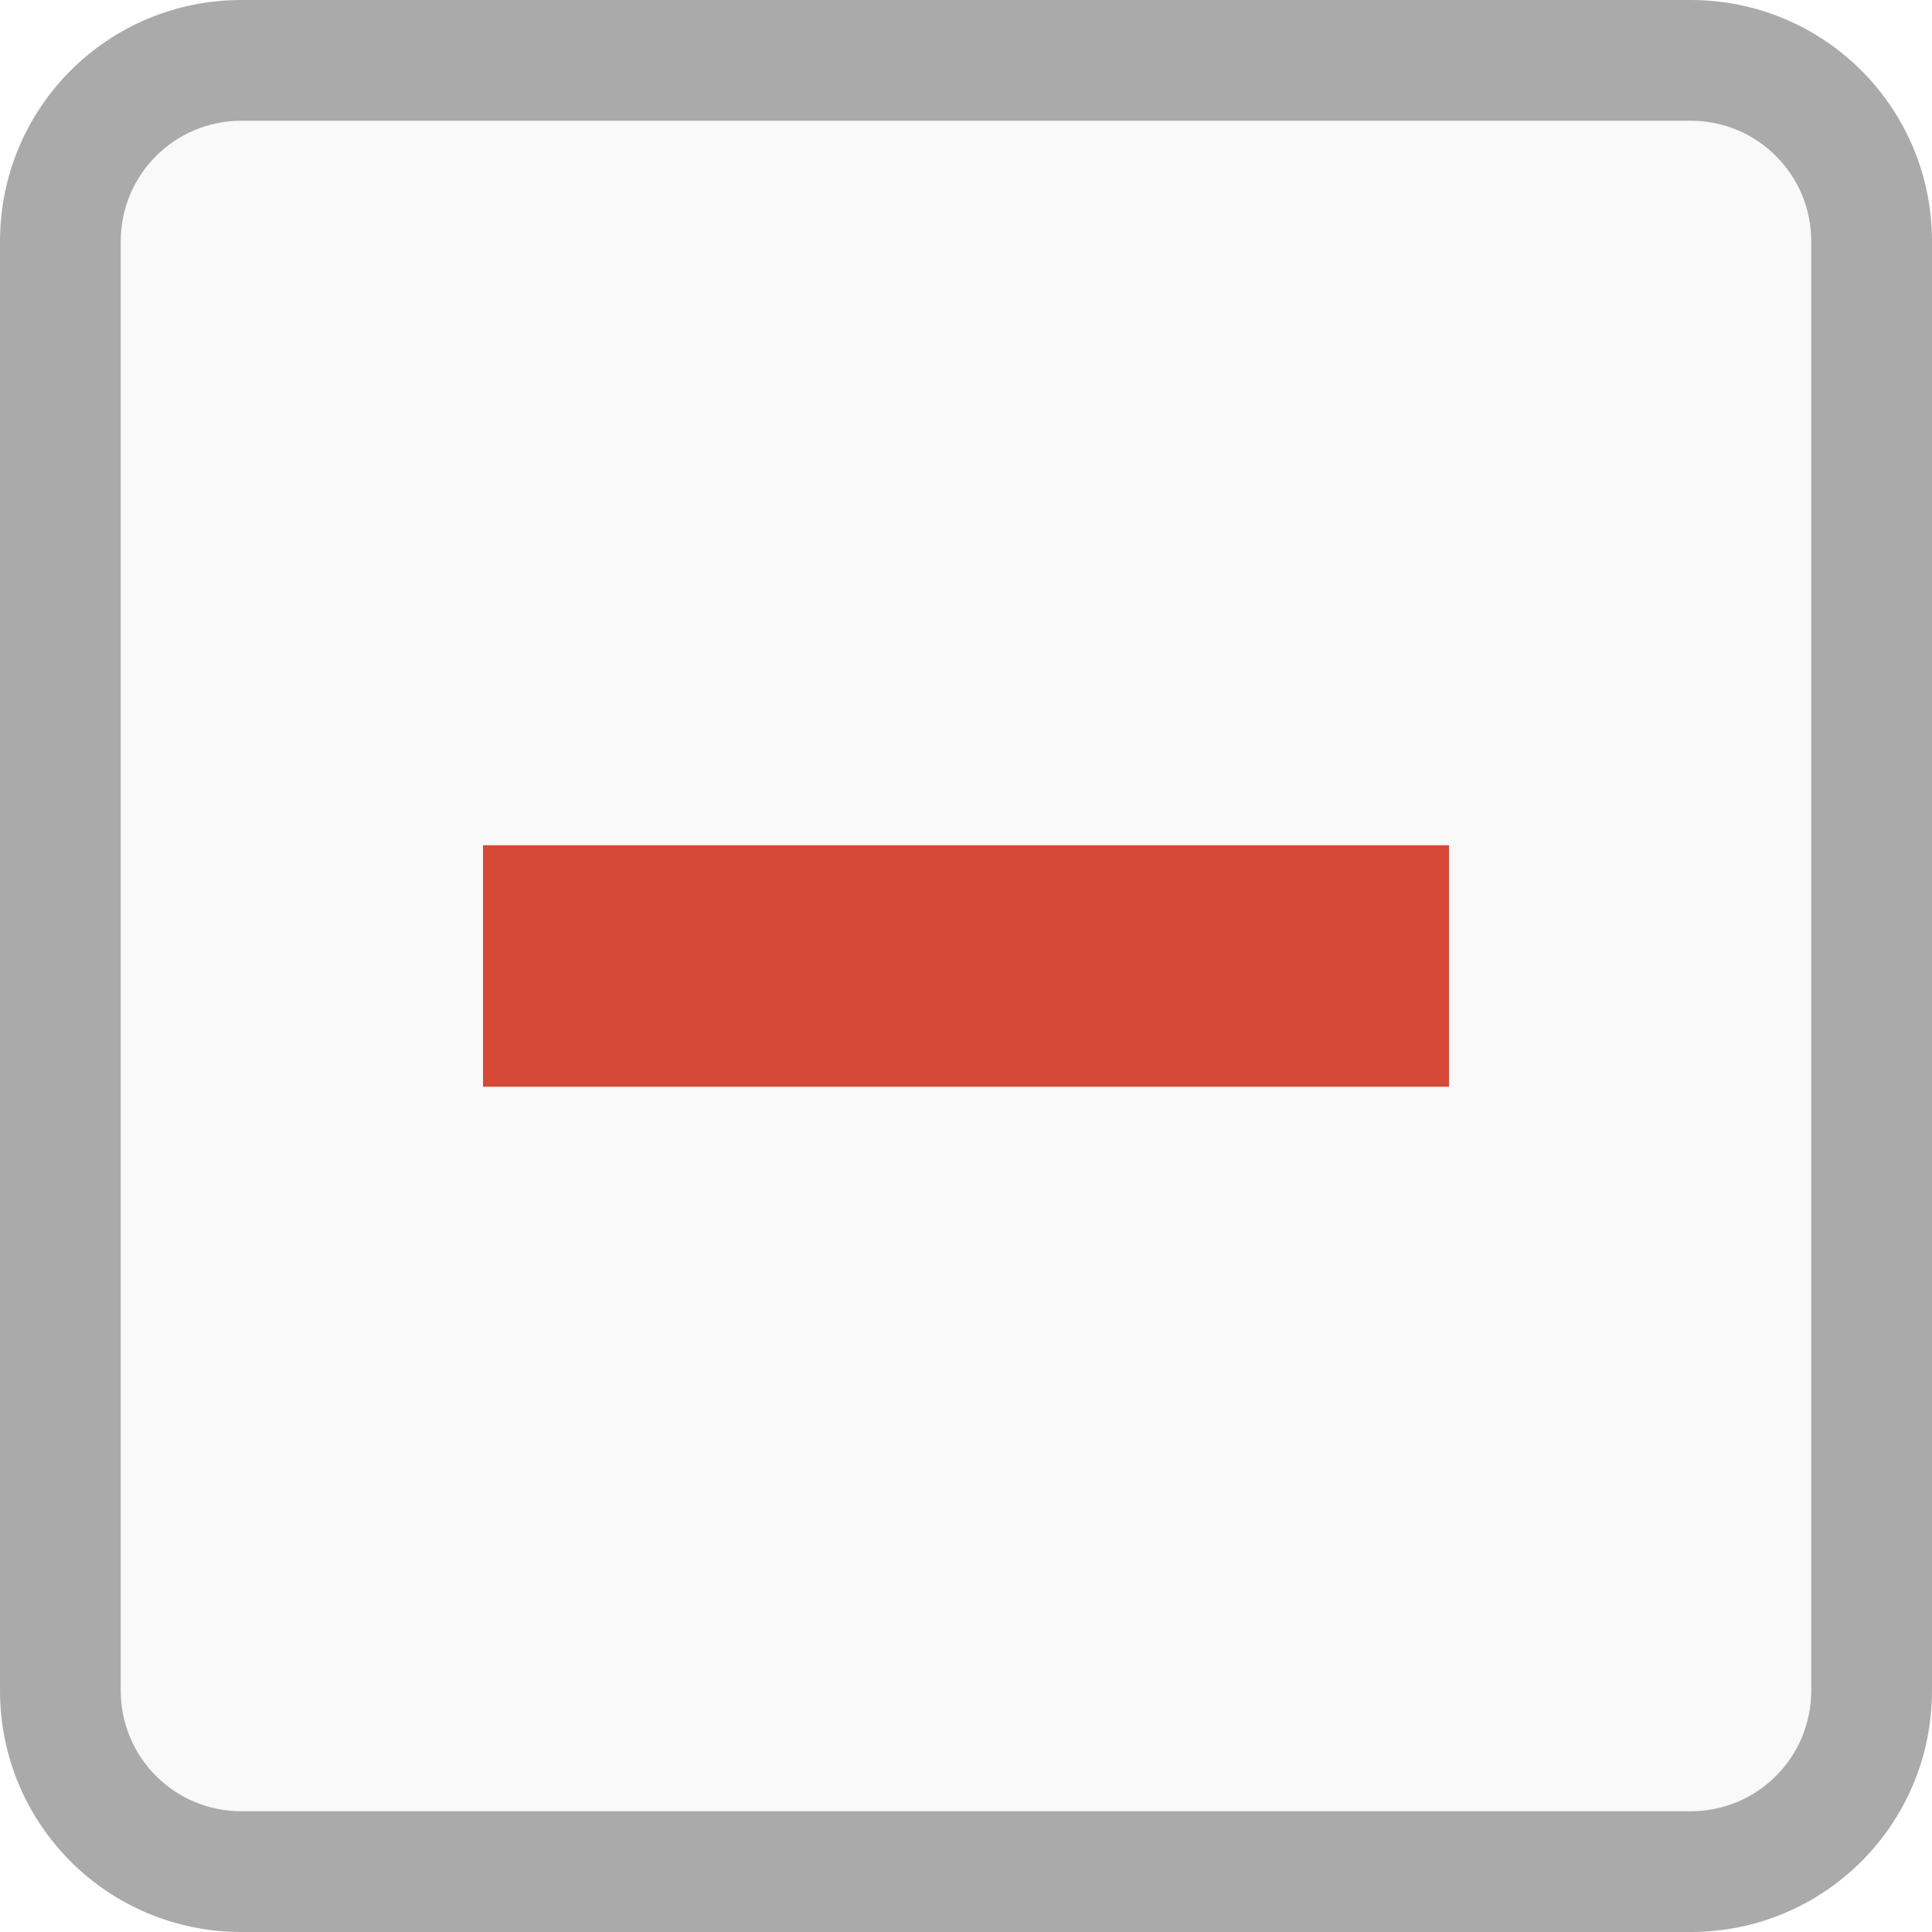
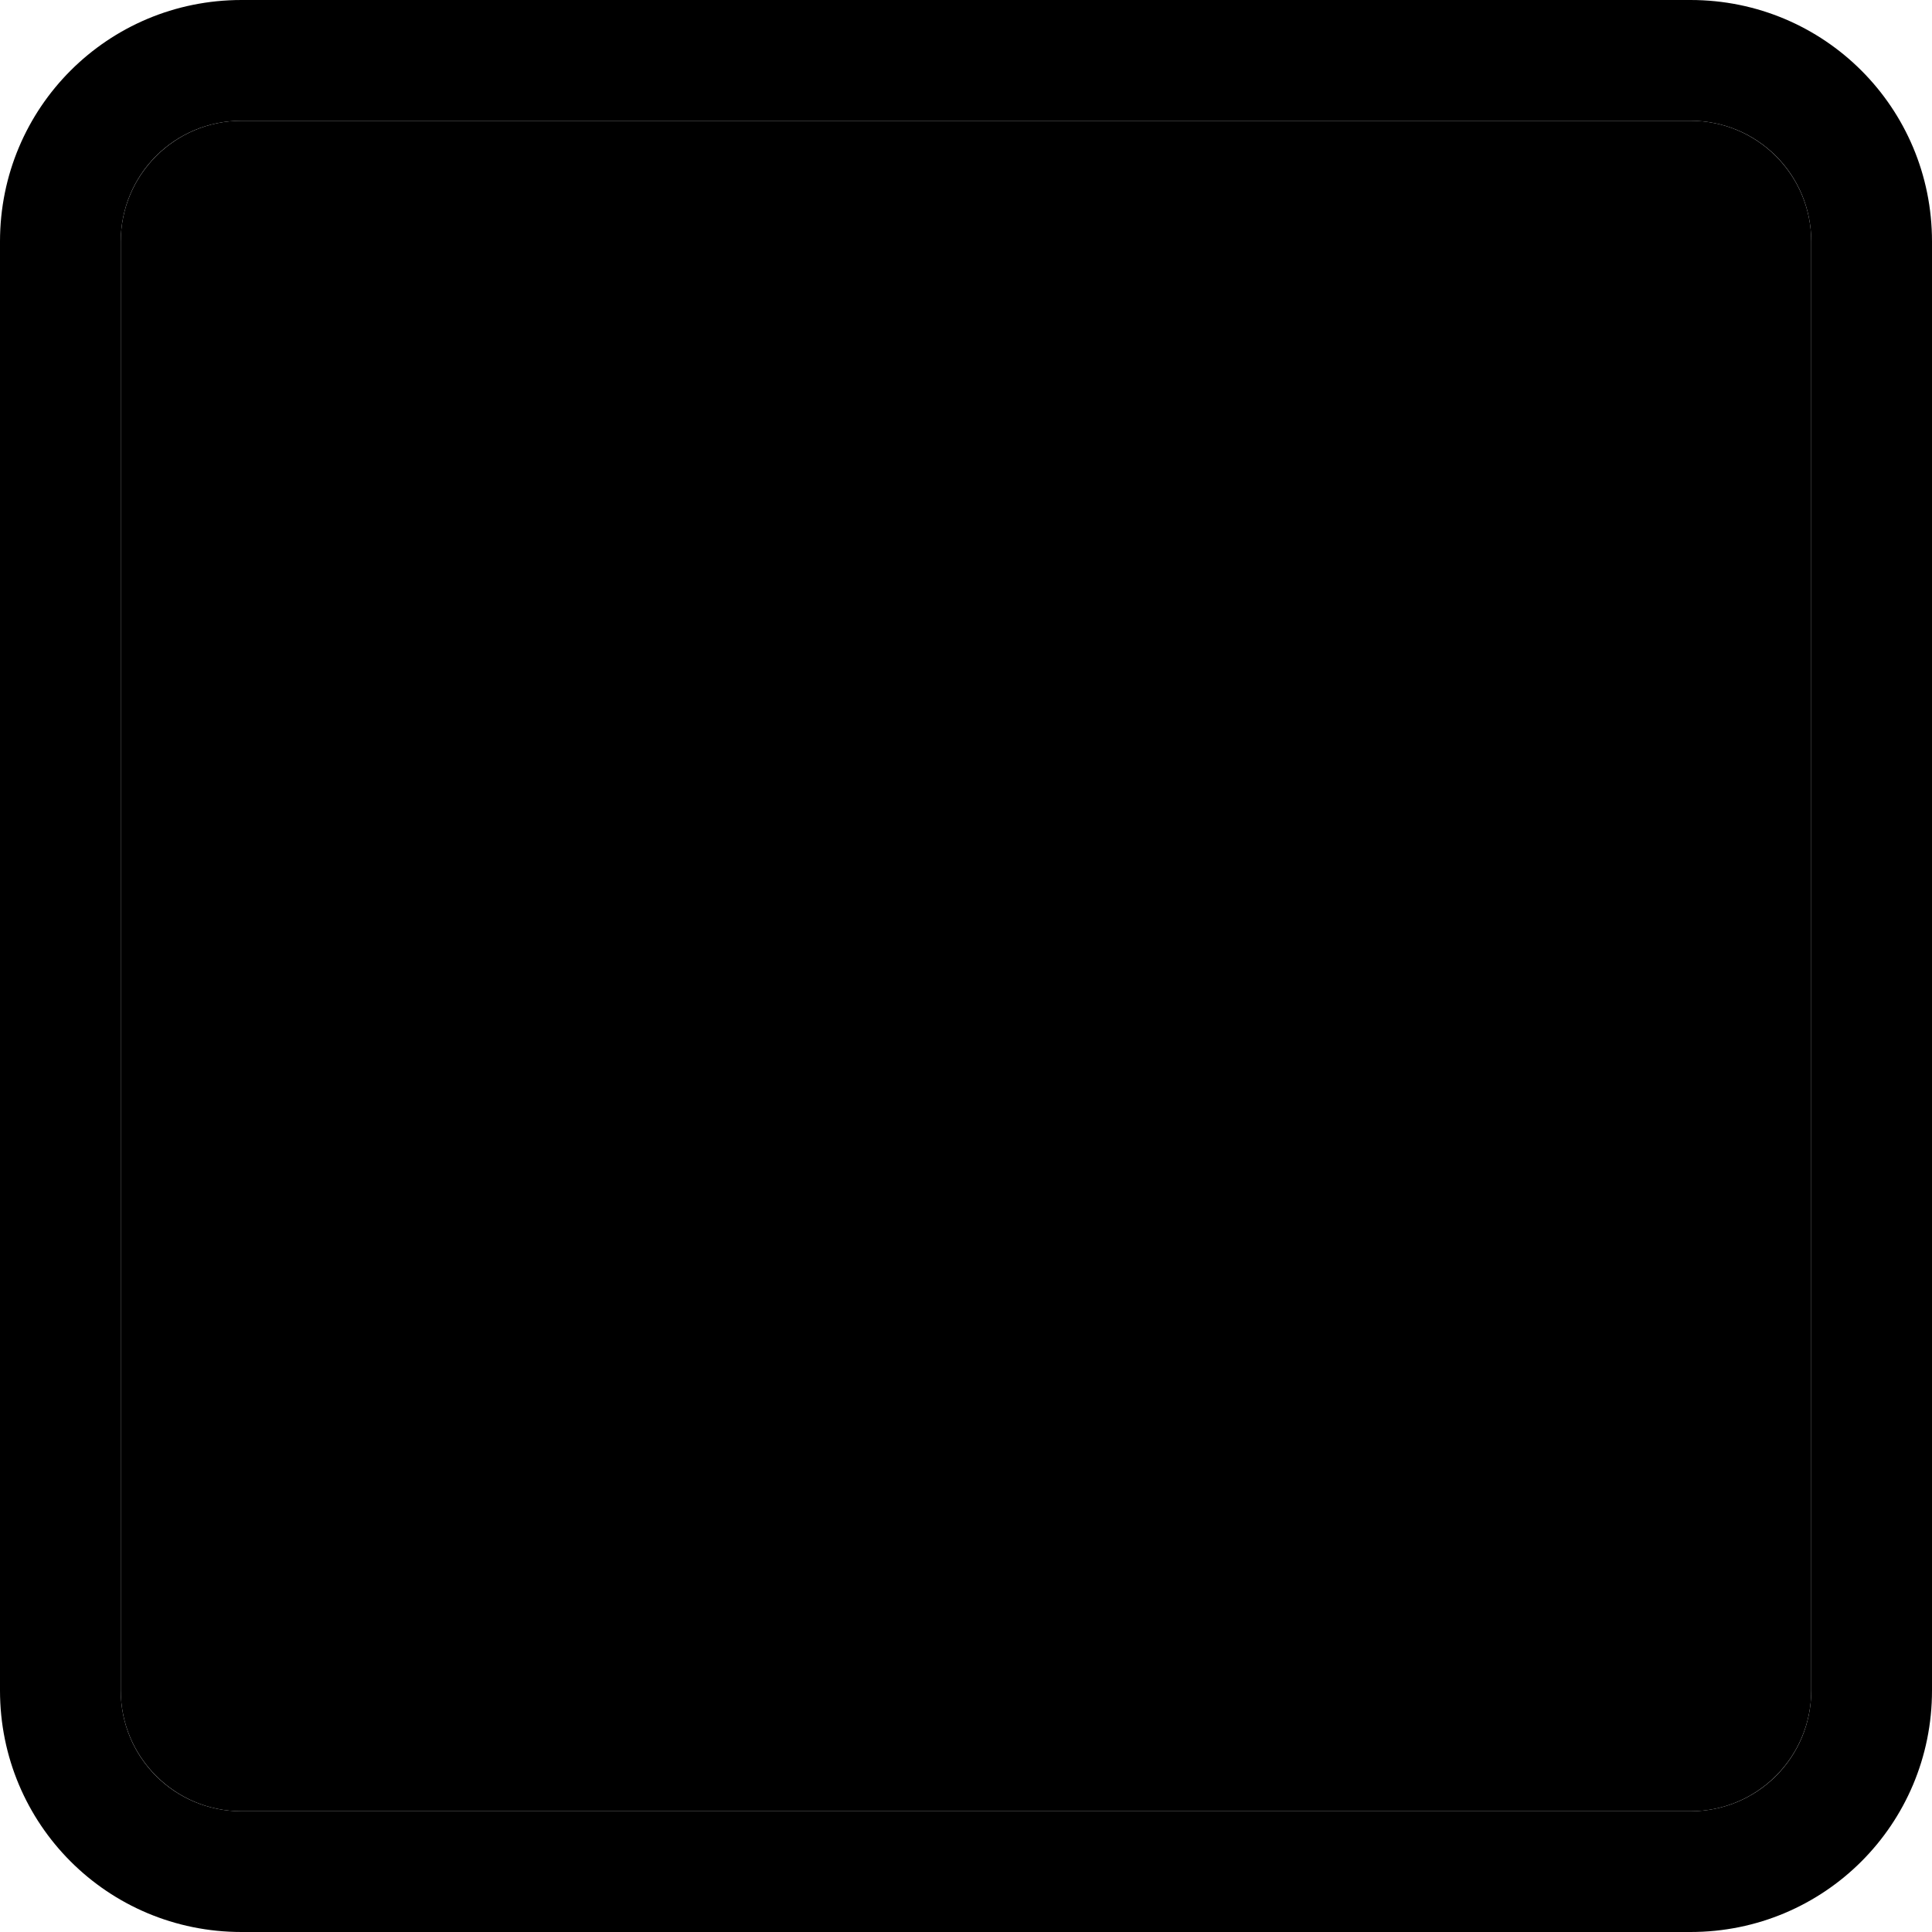
<svg xmlns="http://www.w3.org/2000/svg" viewBox="0 0 16 16">
  <g transform="translate(0 -1036.362)">
-     <rect width="14" x="1" y="1" rx="1" height="14" style="fill:#f9f9f9" transform="translate(0 1036.362)" />
-     <path style="fill:#aaa" d="M 2 0 C 0.892 0 3.2526065e-18 0.892 0 2 L 0 14 C 0 15.108 0.892 16 2 16 L 14 16 C 15.108 16 16 15.108 16 14 L 16 2 C 16 0.892 15.108 3.2526065e-18 14 0 L 2 0 z M 2 1 L 14 1 C 14.554 1 15 1.446 15 2 L 15 14 C 15 14.554 14.554 15 14 15 L 2 15 C 1.446 15 1 14.554 1 14 L 1 2 C 1 1.446 1.446 1 2 1 z " transform="translate(0 1036.362)" />
-     <rect width="8" x="4" y="1043.362" height="2" style="fill:#d64937" />
+     <rect width="14" x="1" y="1" rx="1" height="14" style="fill:#999999999999" transform="translate(0 1036.362)" />
+     <path style="fill:#111111111111" d="M 2 0 C 0.892 0 3.2526065e-18 0.892 0 2 L 0 14 C 0 15.108 0.892 16 2 16 L 14 16 C 15.108 16 16 15.108 16 14 L 16 2 C 16 0.892 15.108 3.2526065e-18 14 0 L 2 0 z M 2 1 L 14 1 C 14.554 1 15 1.446 15 2 L 15 14 C 15 14.554 14.554 15 14 15 L 2 15 C 1.446 15 1 14.554 1 14 L 1 2 C 1 1.446 1.446 1 2 1 z " transform="translate(0 1036.362)" />
+     <rect width="8" x="4" y="1043.362" height="2" style="fill:#ffff33337777" />
  </g>
</svg>
